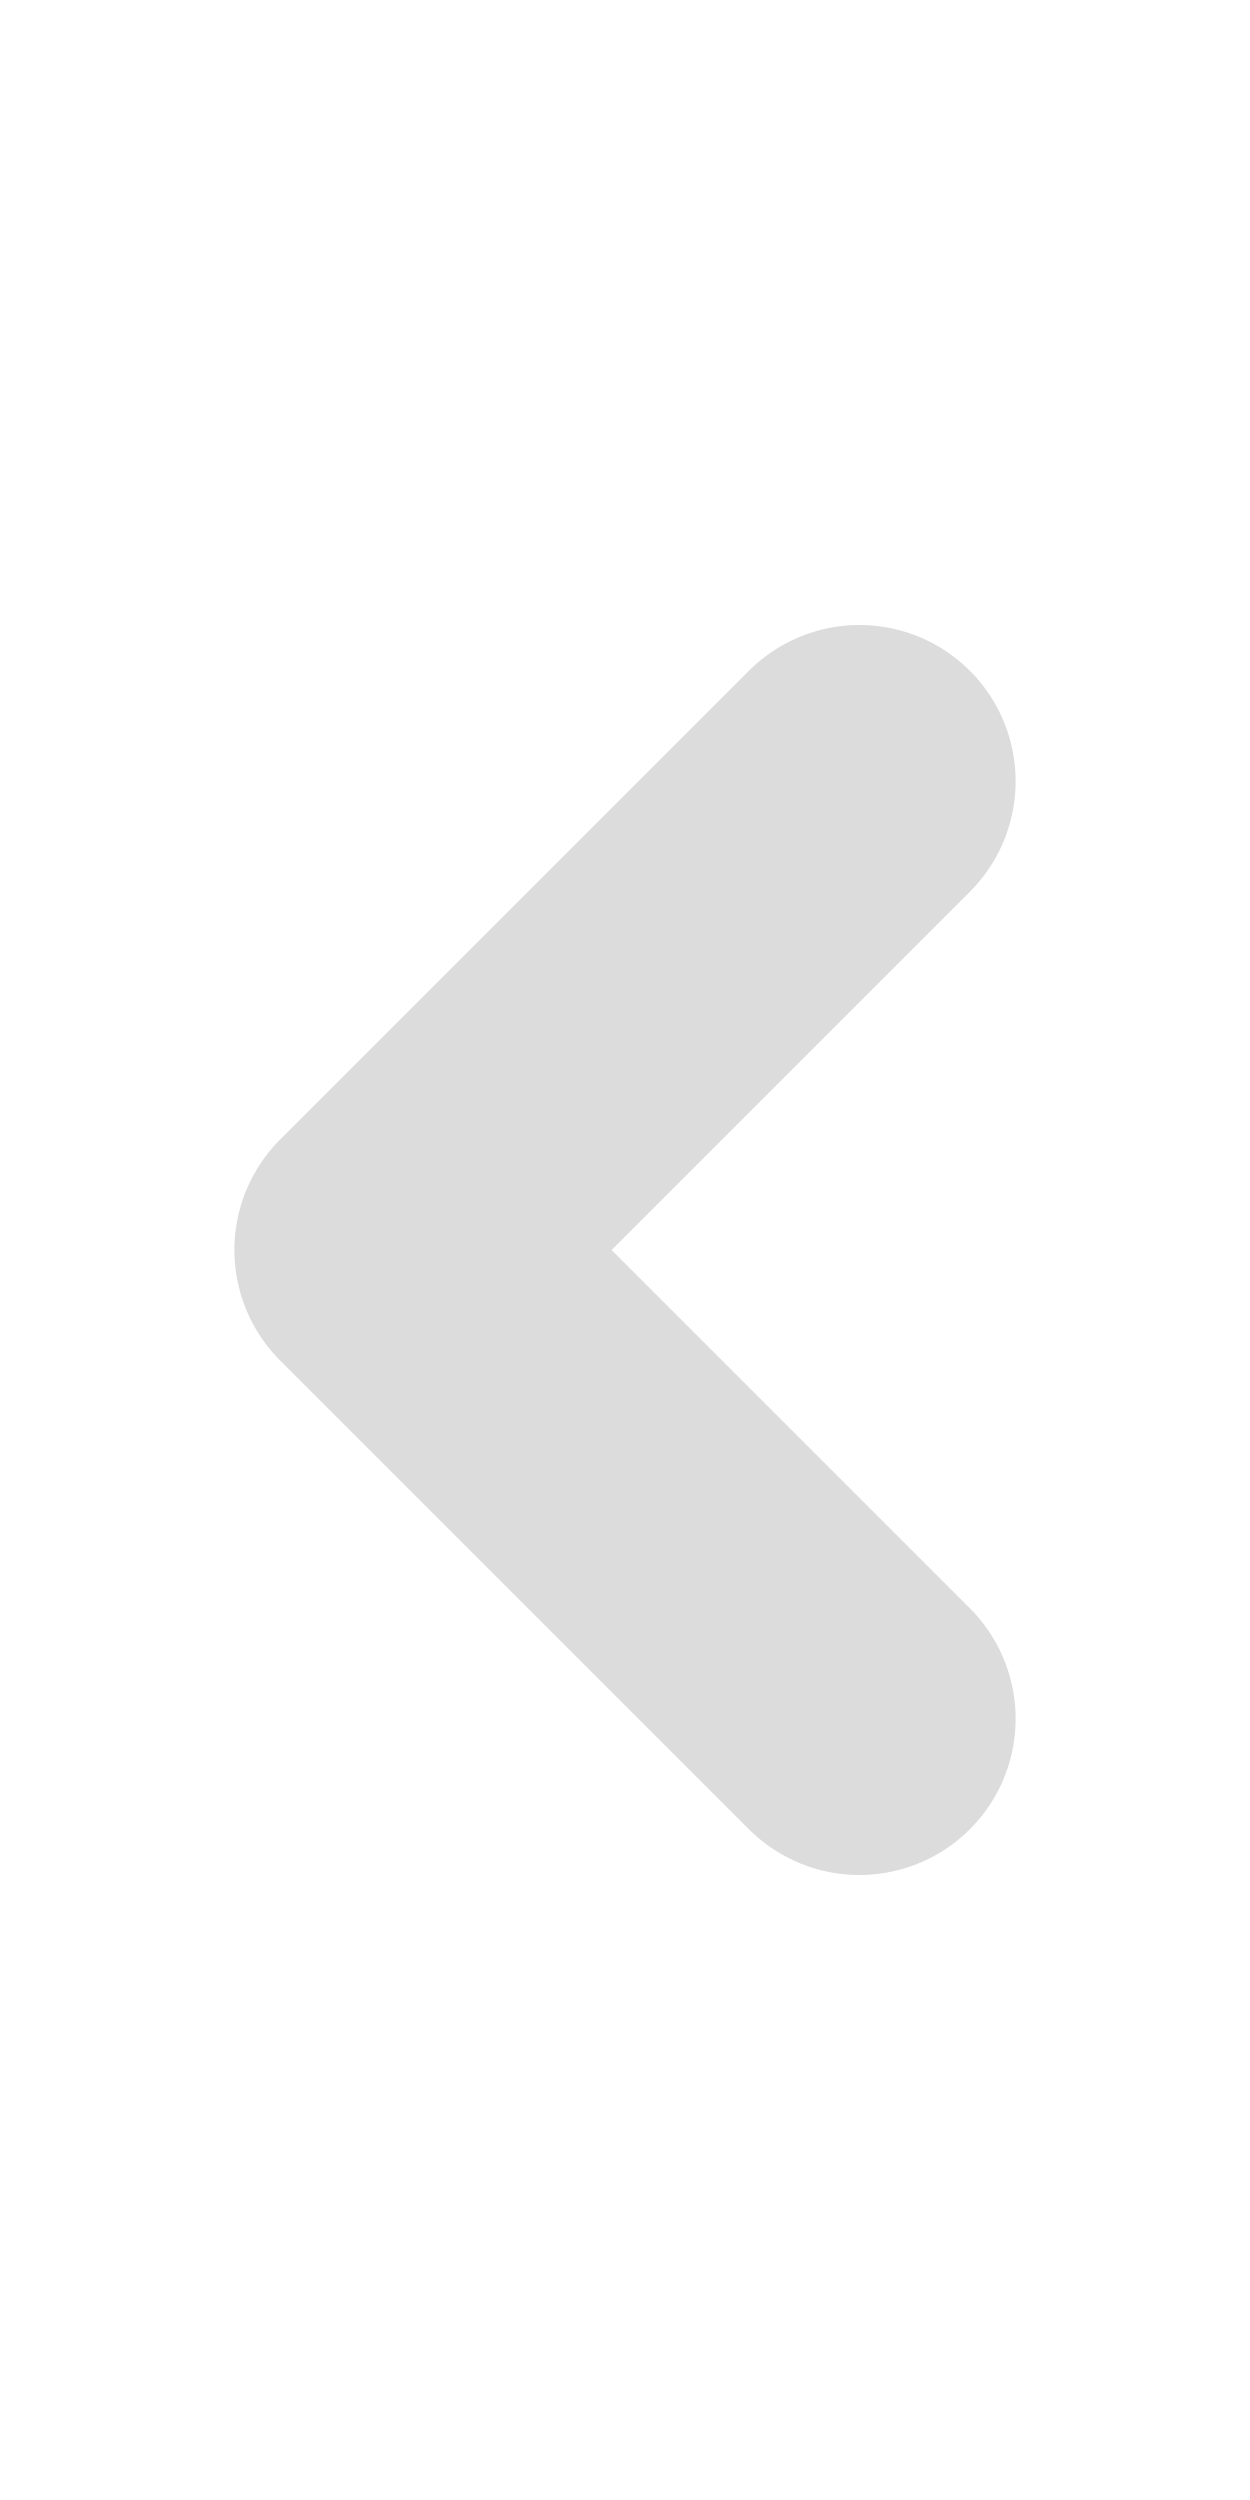
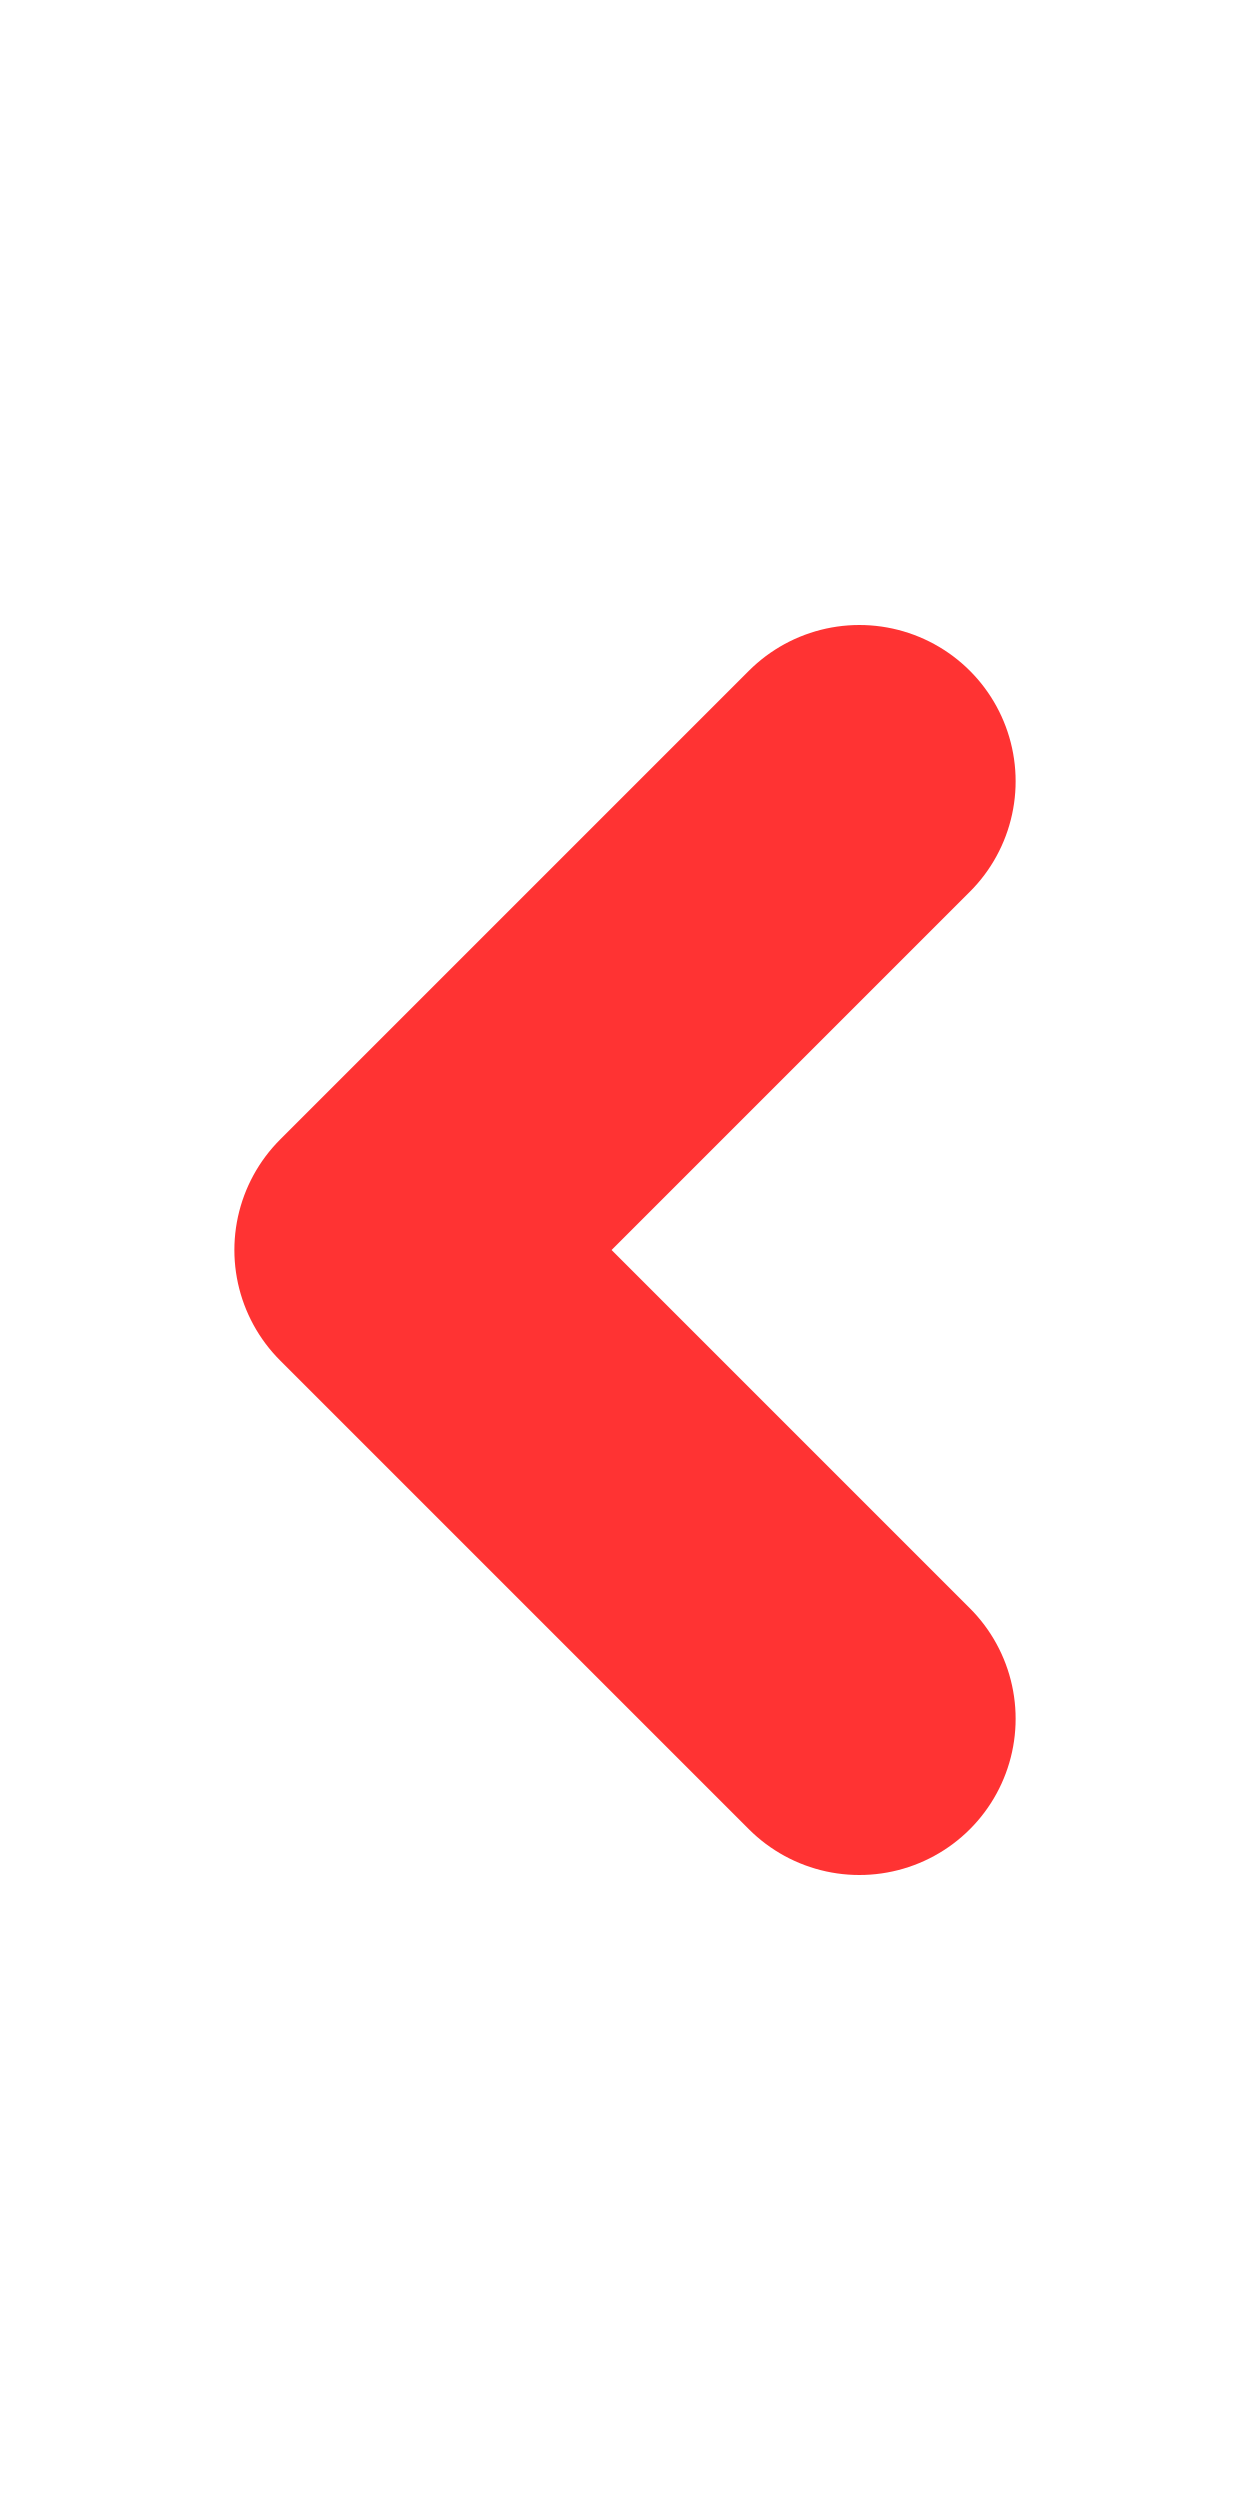
<svg xmlns="http://www.w3.org/2000/svg" width="8" height="16">
-   <path fill="none" stroke="#b2b2b2" stroke-linecap="round" stroke-linejoin="round" stroke-opacity=".45" stroke-width="2" d="m5.5 11-3-3 3-3" />
+   <path fill="none" stroke="red" stroke-linecap="round" stroke-linejoin="round" stroke-opacity=".8" stroke-width="2" d="m5.5 11-3-3 3-3" />
</svg>
